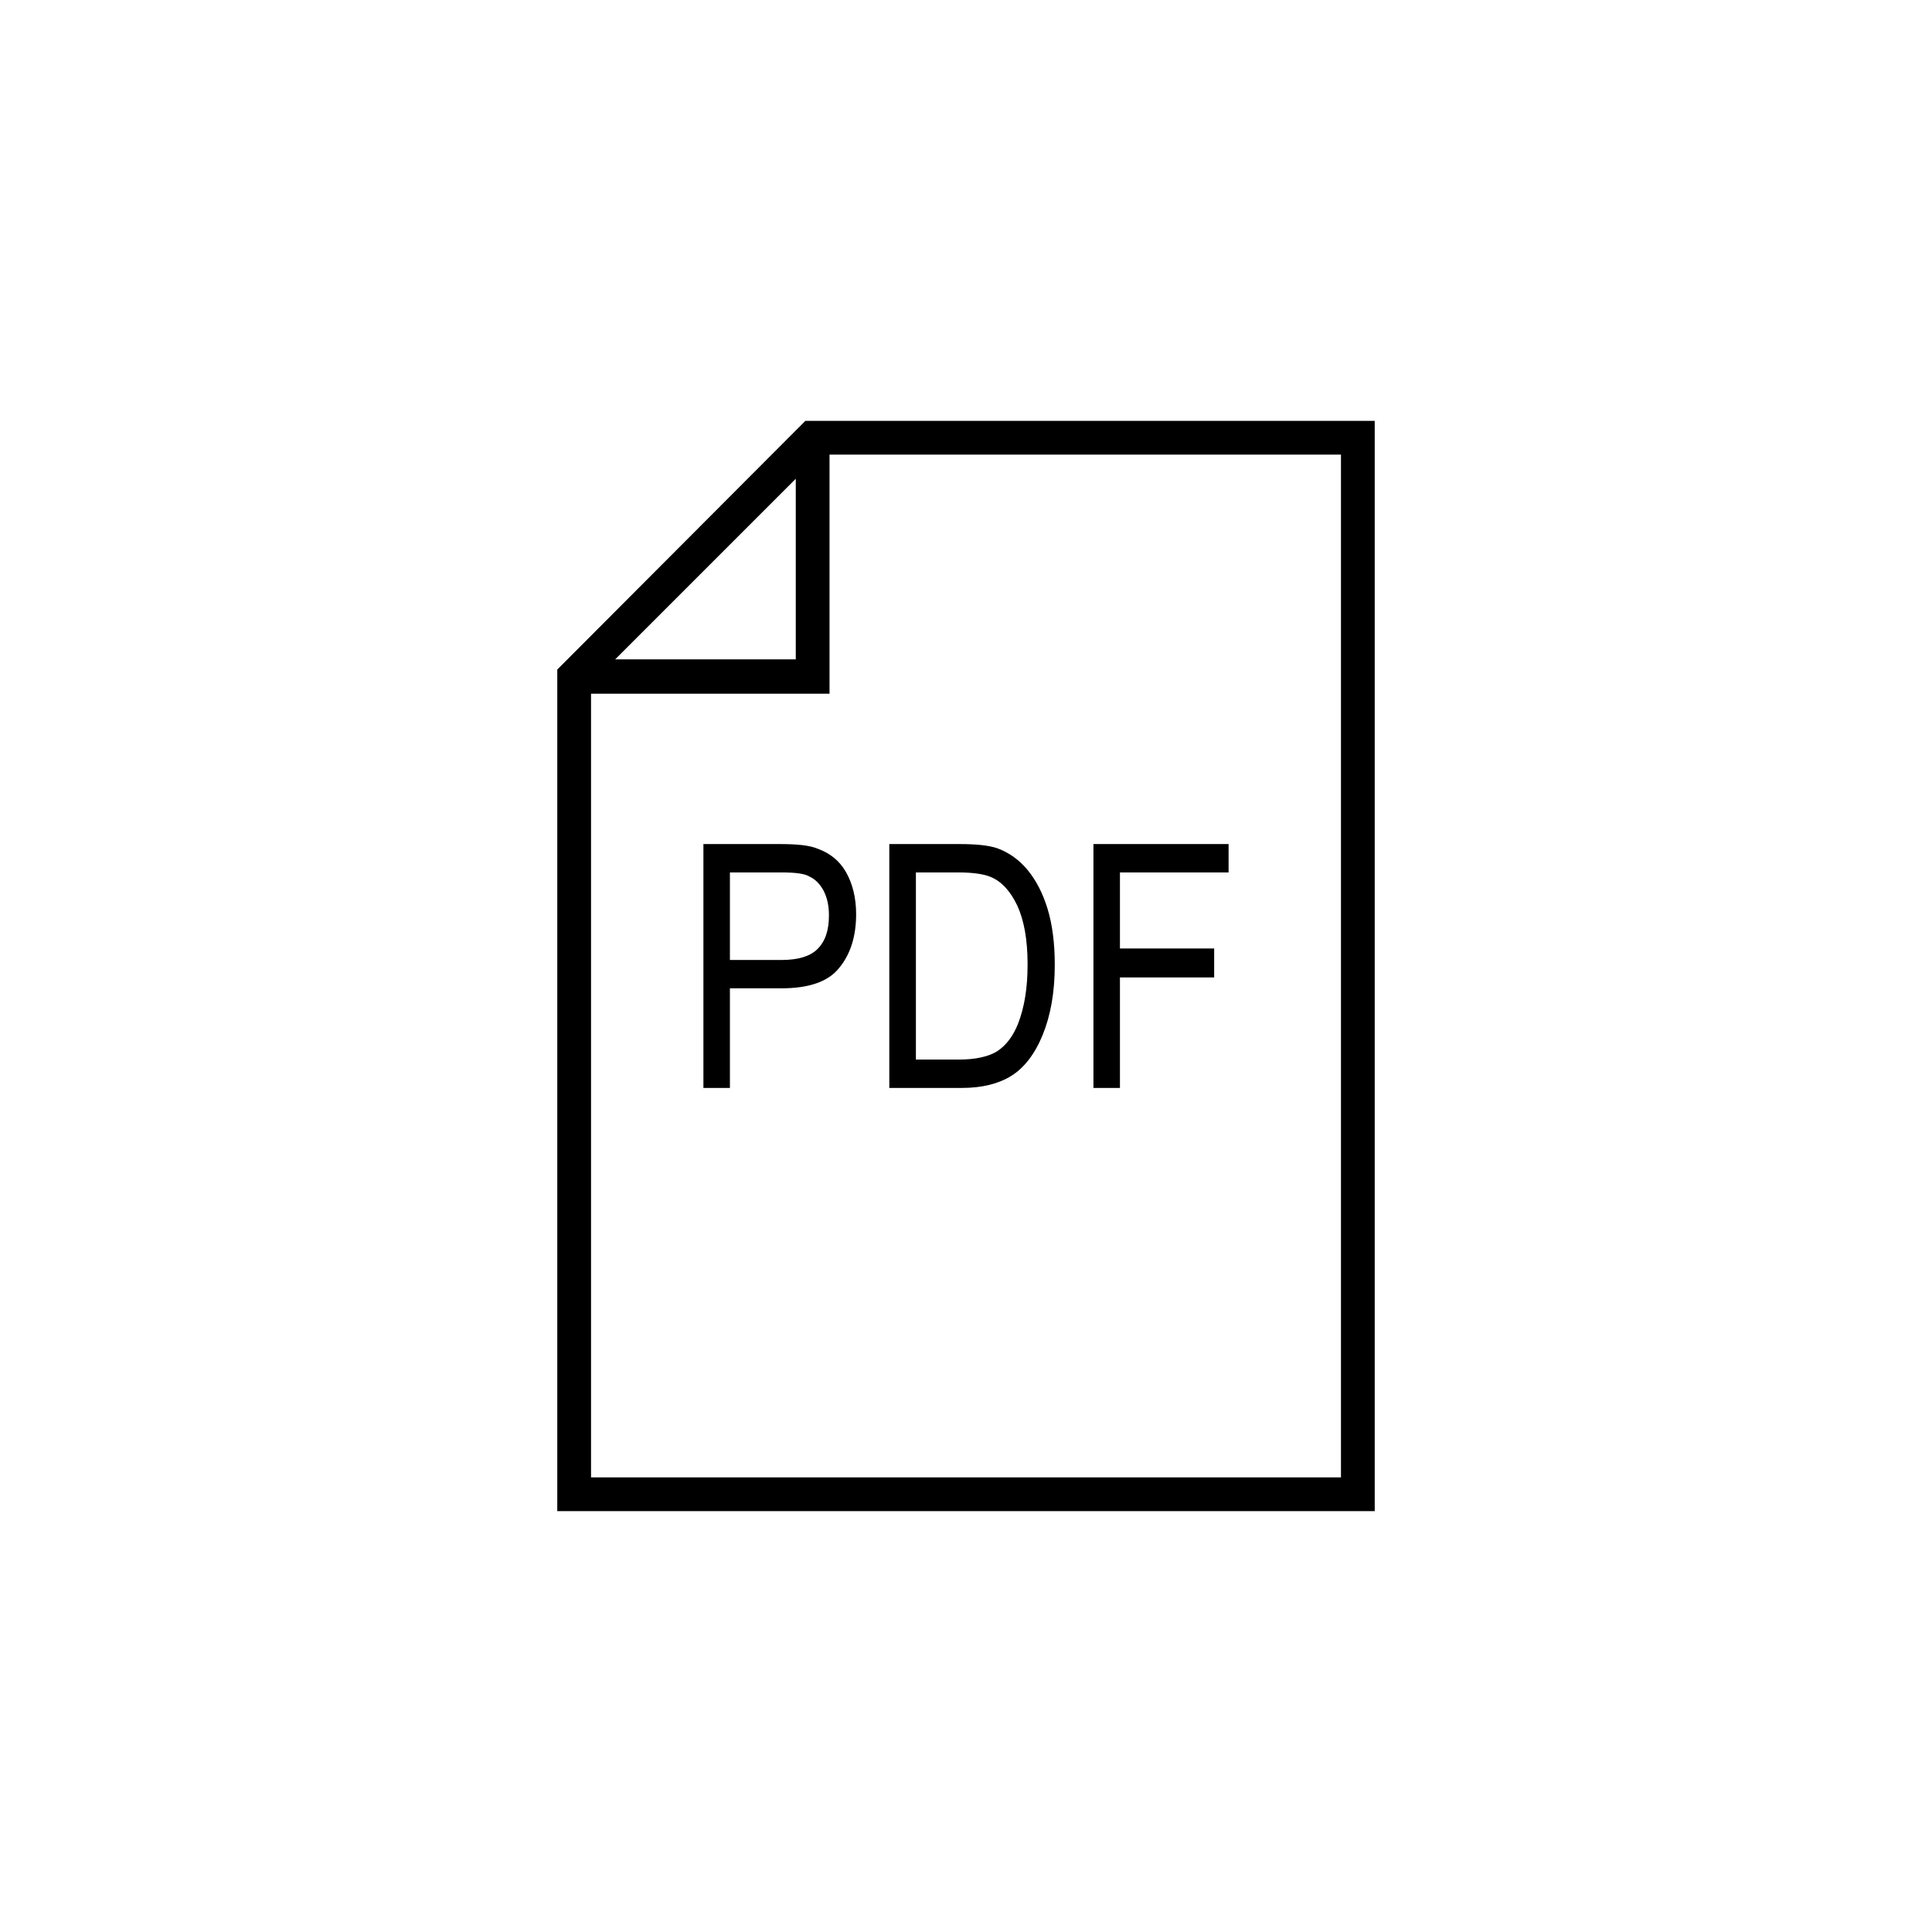
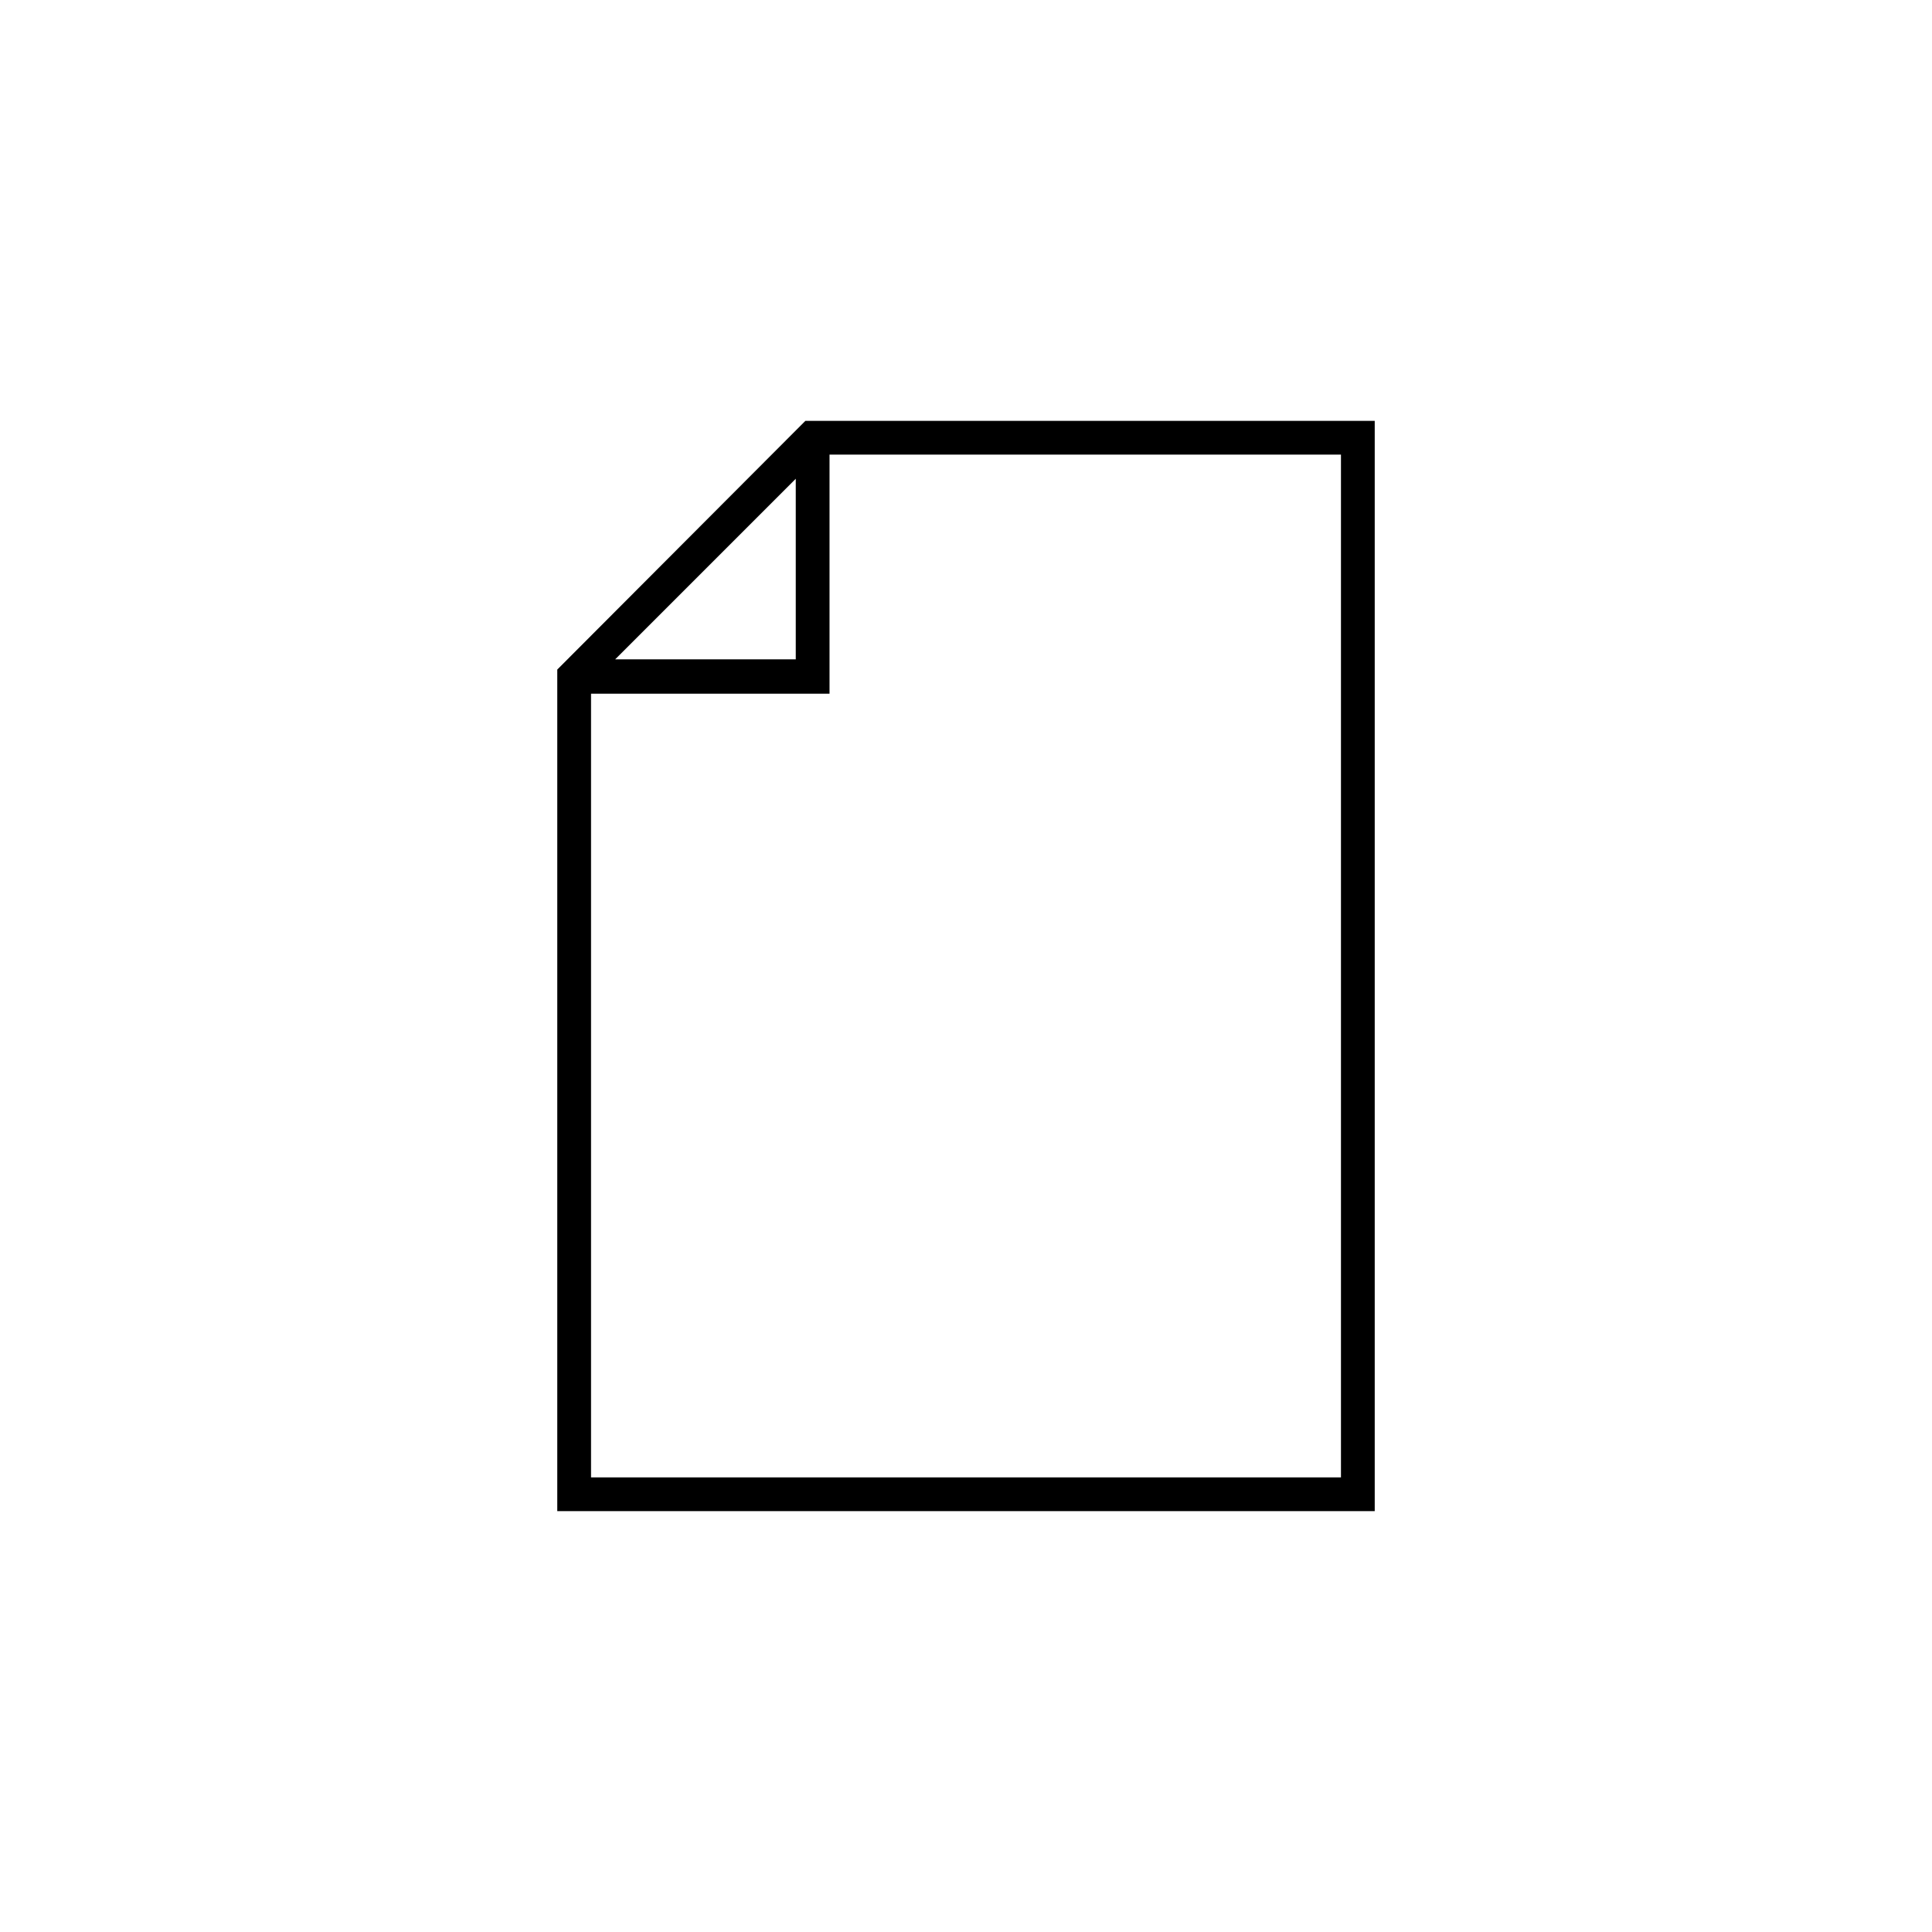
- <svg xmlns="http://www.w3.org/2000/svg" xml:space="preserve" width="1.968in" height="1.968in" version="1.1" style="shape-rendering:geometricPrecision; text-rendering:geometricPrecision; image-rendering:optimizeQuality; fill-rule:evenodd; clip-rule:evenodd" viewBox="0 0 19685 19685">
-   <defs>
-     <style type="text/css">
+ <svg xmlns="http://www.w3.org/2000/svg" xml:space="preserve" width="1.968in" height="1.968in" version="1.1" style="shape-rendering:geometricPrecision; text-rendering:geometricPrecision; image-rendering:optimizeQuality; fill-rule:evenodd; clip-rule:evenodd" viewBox="0 0 19685 19685" id="svg13">
+   <defs id="defs4">
+     <style type="text/css" id="style2">
   
    .fil0 {fill:none}
    .fil1 {fill:black}
   
  </style>
  </defs>
  <g id="Layer_x0020_1">
    <g id="_1885481122000">
-       <rect class="fil0" width="19685" height="19685" />
-       <path class="fil1" d="M5678 6822l0 8575 8329 0 0 -11109 -5801 0 -2528 2534 0 0zm5463 4263l0 -2485 1377 0 0 289 -1107 0 0 775 960 0 0 295 -960 0 0 1126 -270 0 0 0zm-2080 0l0 -2485 708 0c172,0 301,12 393,43 117,43 222,117 308,221 86,105 154,234 203,394 49,160 74,351 74,572 0,283 -43,517 -123,714 -80,197 -191,338 -320,418 -129,80 -295,123 -505,123l-738 0zm271 -289l437 0c172,0 307,-31 393,-86 93,-62 160,-154 210,-277 67,-172 98,-369 98,-609 0,-252 -37,-449 -105,-597 -67,-141 -153,-240 -264,-289 -68,-31 -185,-49 -338,-49l-431 0 0 1907zm-2165 289l0 -2485 769 0c184,0 313,12 399,49 117,43 216,117 283,234 68,117 105,264 105,431 0,221 -55,405 -172,547 -111,141 -308,209 -591,209l-523 0 0 1015 -270 0 0 0zm270 -1304l529 0c166,0 289,-37 363,-111 80,-80 117,-190 117,-344 0,-99 -18,-179 -55,-252 -37,-68 -86,-117 -142,-142 -49,-31 -147,-43 -289,-43l-523 0 0 892 0 0zm671 -4903l0 1840 -1840 0 1840 -1840zm5555 10175l-7641 0 0 -7985 2430 0 0 -2436 5211 0 0 10421 0 0z" />
+       <rect class="fil0" width="19685" height="19685" id="rect7" />
+       <path class="fil1" d="m 5678,6822 v 8575 h 8329 V 4288 H 8206 Z M 8108,4878 V 6718 H 6268 Z m 5555,10175 H 6022 V 7068 H 8452 V 4632 h 5211 z" id="path9" style="fill:#000000" />
    </g>
  </g>
</svg>
